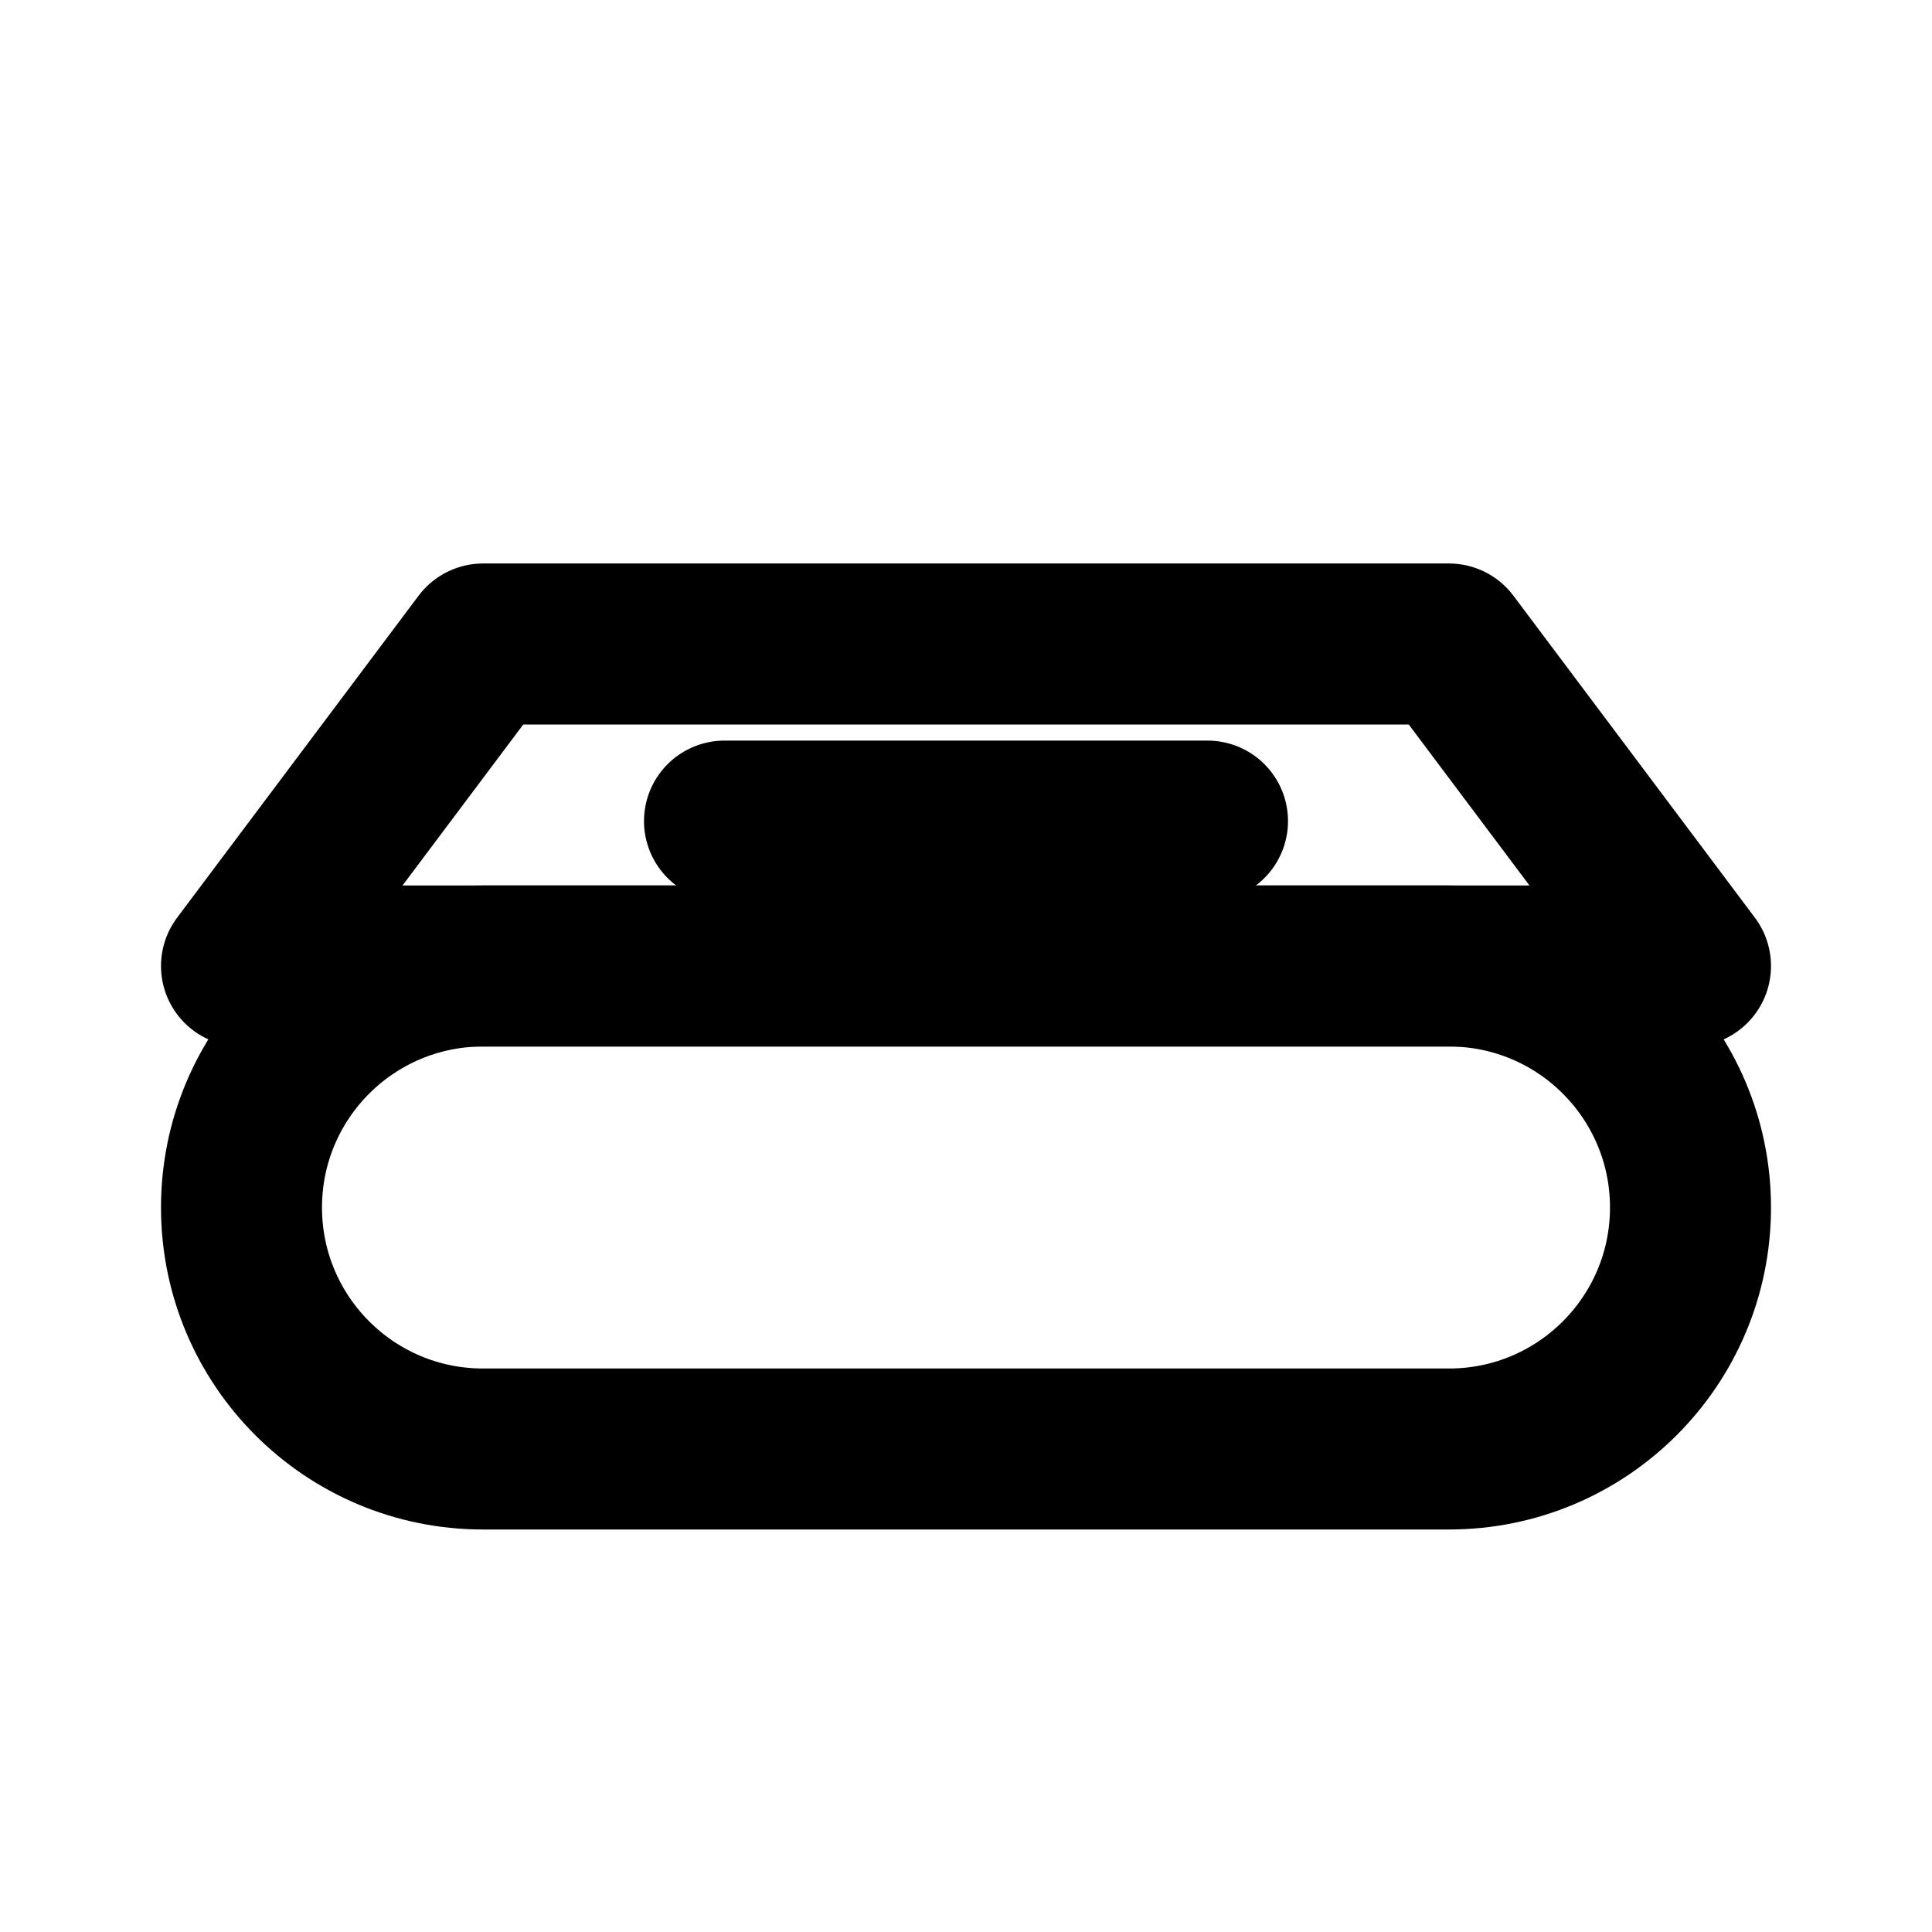
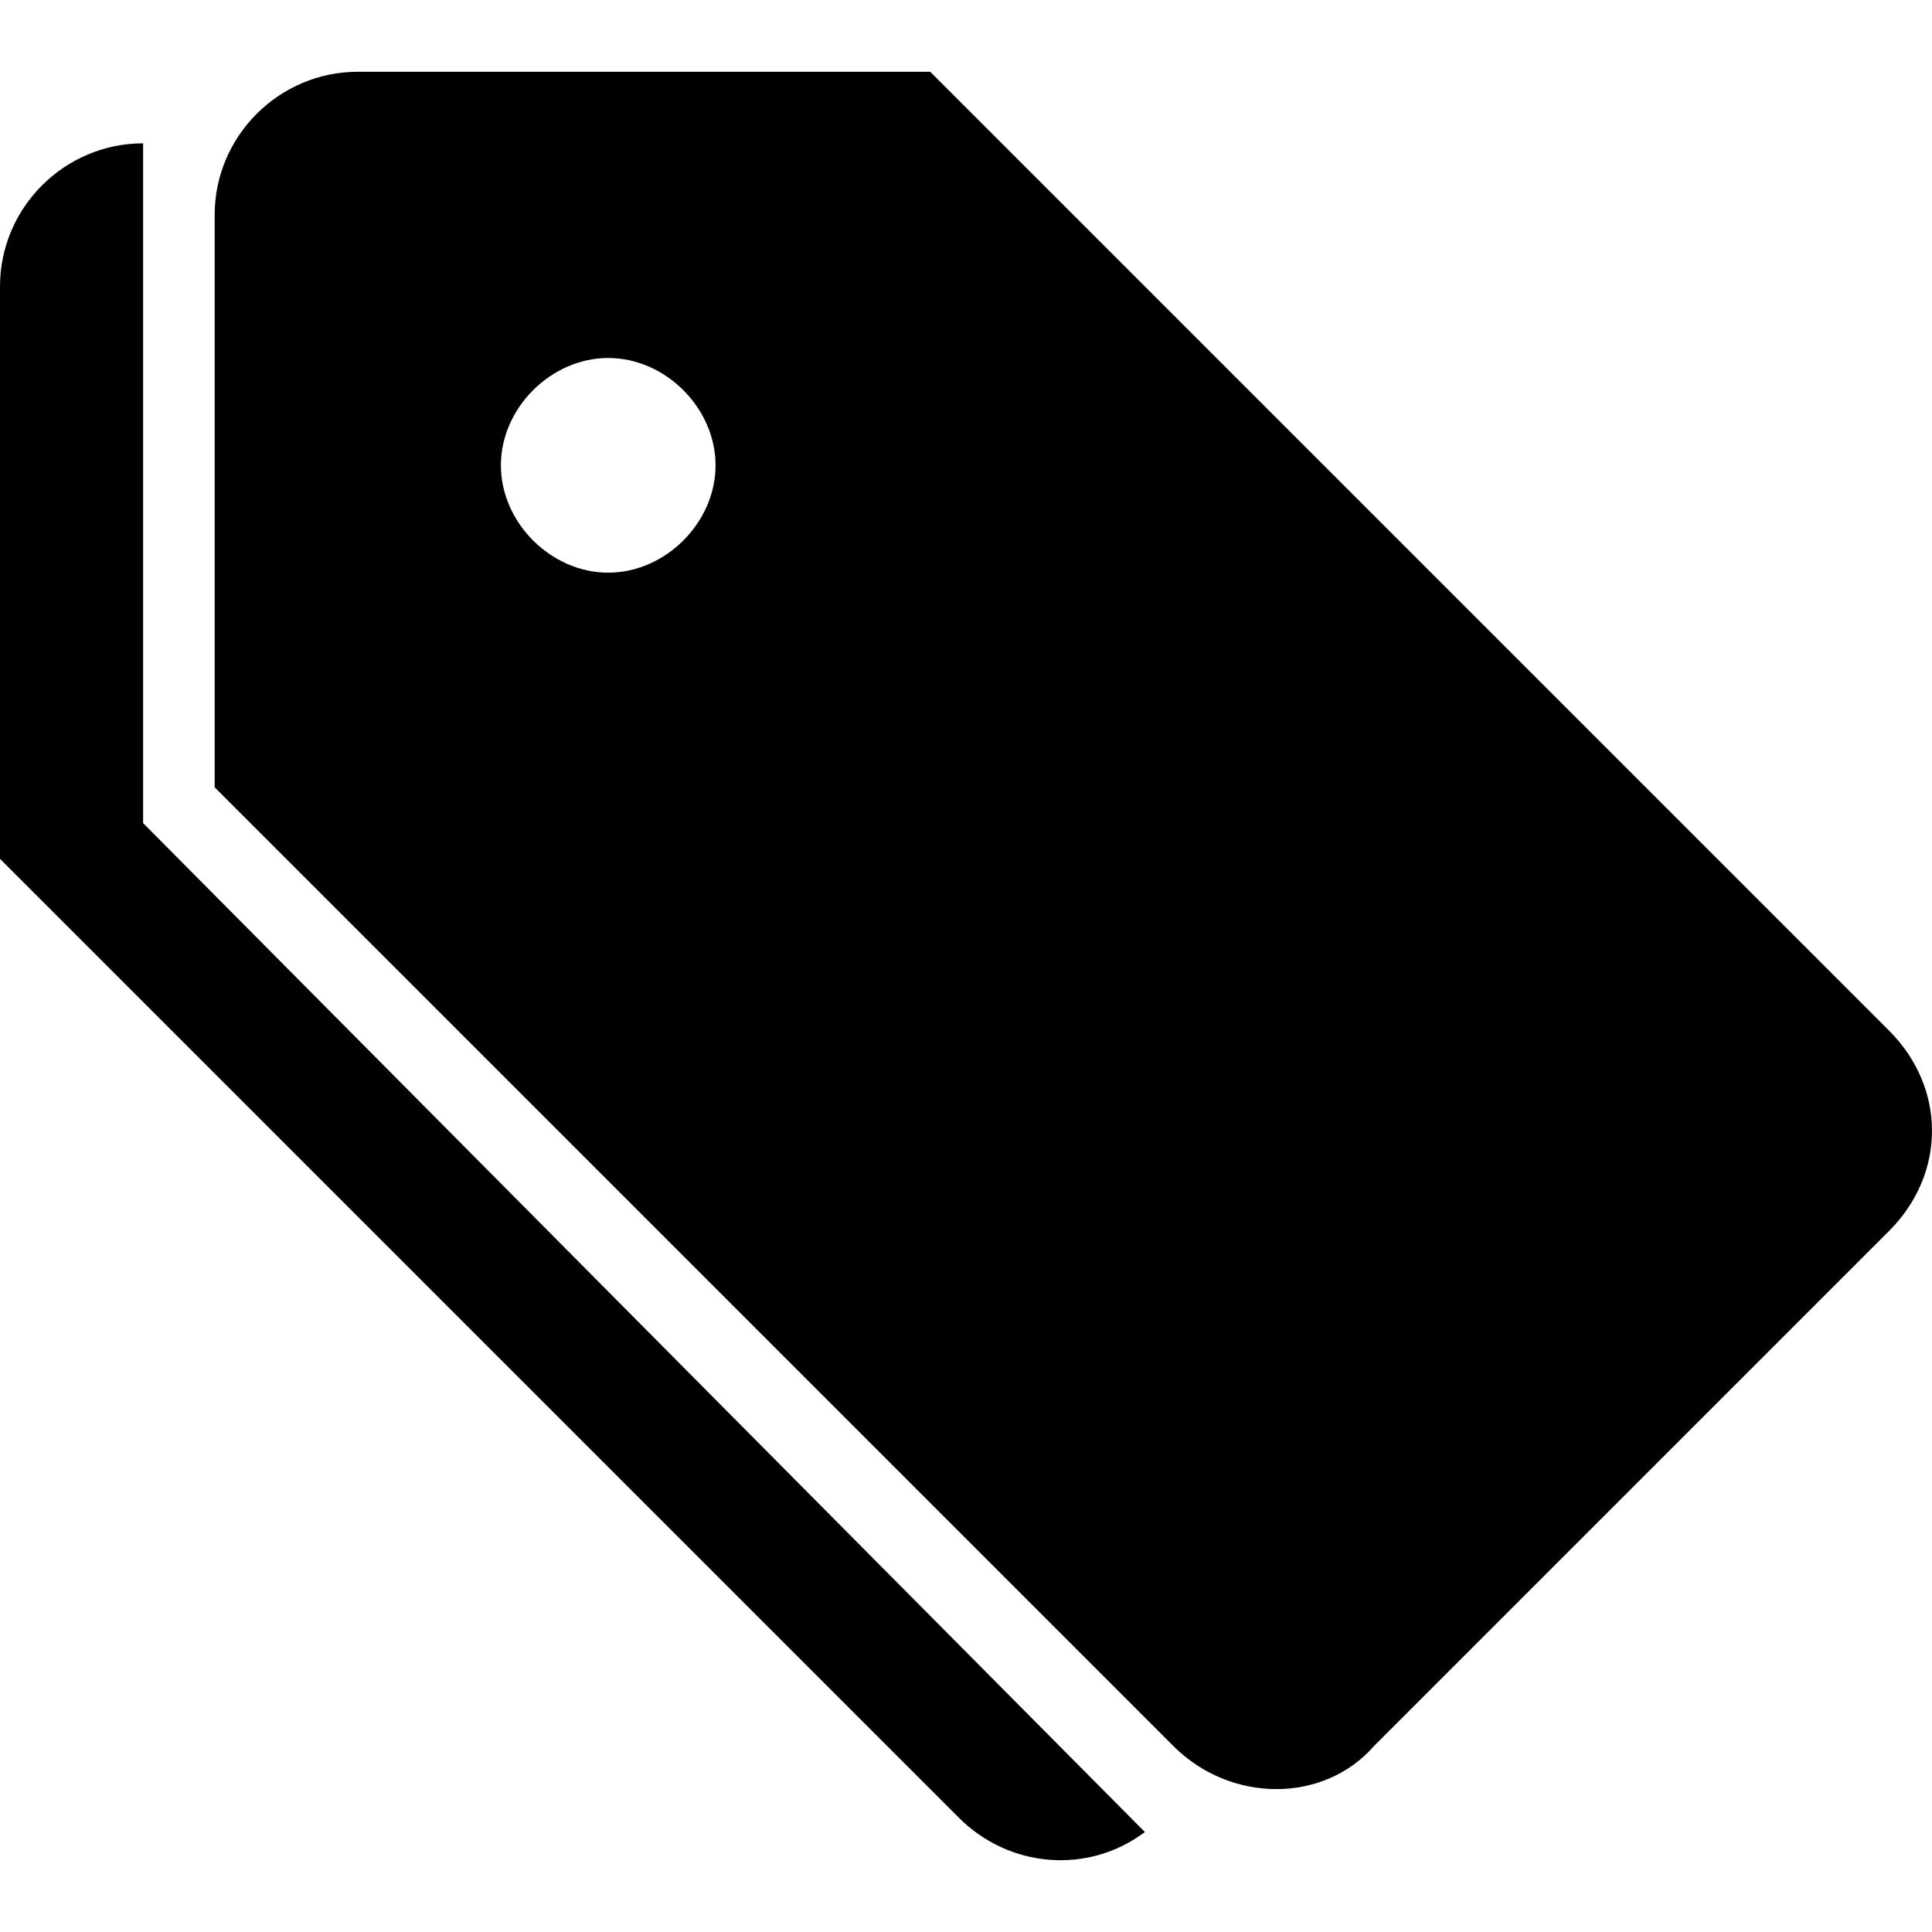
- <svg xmlns="http://www.w3.org/2000/svg" viewBox="0 0 24 24" fill="none" stroke="currentColor" stroke-width="2" stroke-linecap="round" stroke-linejoin="round">
-   <path d="M6 8h12l3 4H3z" />
-   <rect x="3" y="12" width="18" height="6" rx="3" />
-   <path d="M9 10.2h6" />
+ <svg xmlns="http://www.w3.org/2000/svg" version="1.1" id="Capa_1" x="0px" y="0px" width="516.375px" height="516.375px" viewBox="0 0 516.375 516.375" style="enable-background:new 0 0 516.375 516.375;" xml:space="preserve">
+   <g>
+     <g>
+       <path d="M38.25,38.308L38.25,38.308L38.25,38.308C17.212,38.308,0,55.52,0,76.558v153l256.275,256.275    c13.387,13.387,34.425,15.3,49.725,3.824L38.25,219.995V38.308z" />
+       <path d="M504.9,275.458L248.625,19.183h-153c-21.038,0-38.25,17.212-38.25,38.25v153L313.65,466.708    c15.3,15.3,40.162,15.3,53.55,0l137.7-137.7C520.2,313.708,520.2,290.758,504.9,275.458z M162.562,153.058    c-15.3,0-28.688-13.388-28.688-28.688s13.388-28.688,28.688-28.688s28.688,13.388,28.688,28.688S177.862,153.058,162.562,153.058z    " />
+     </g>
+   </g>
+   <g>
+ </g>
+   <g>
+ </g>
+   <g>
+ </g>
+   <g>
+ </g>
+   <g>
+ </g>
+   <g>
+ </g>
+   <g>
+ </g>
+   <g>
+ </g>
+   <g>
+ </g>
+   <g>
+ </g>
+   <g>
+ </g>
+   <g>
+ </g>
+   <g>
+ </g>
+   <g>
+ </g>
+   <g>
+ </g>
</svg>
